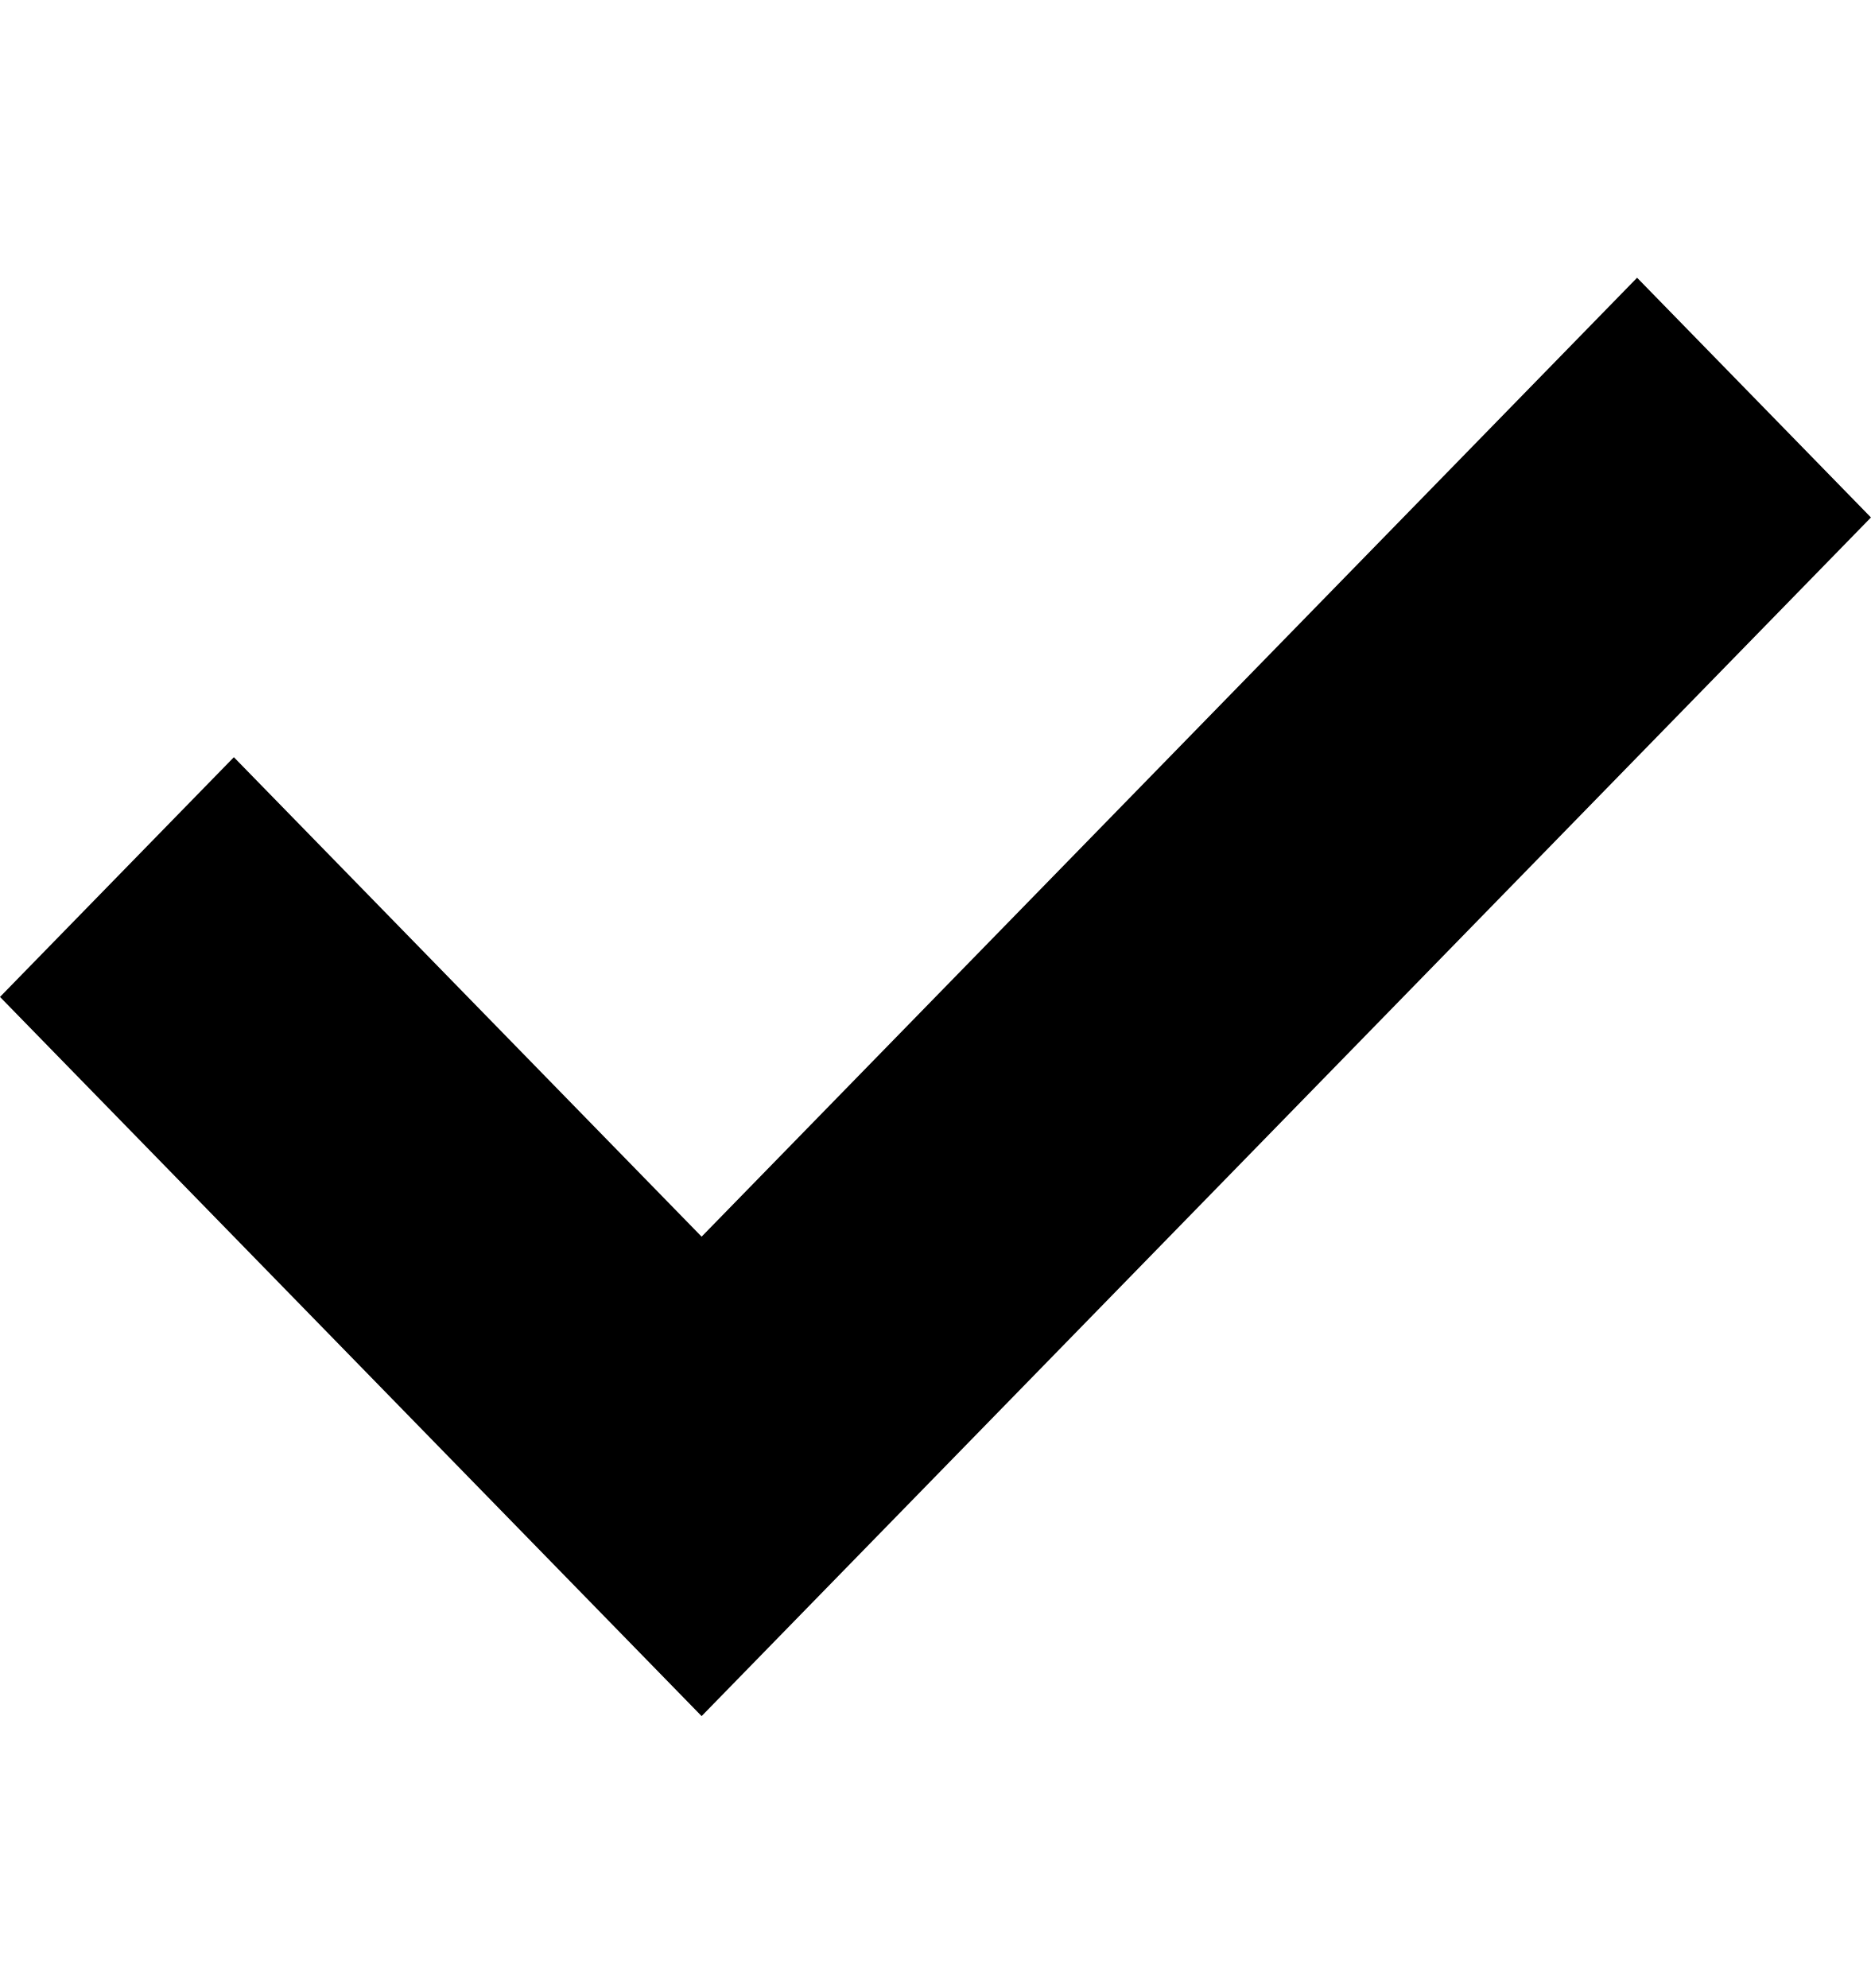
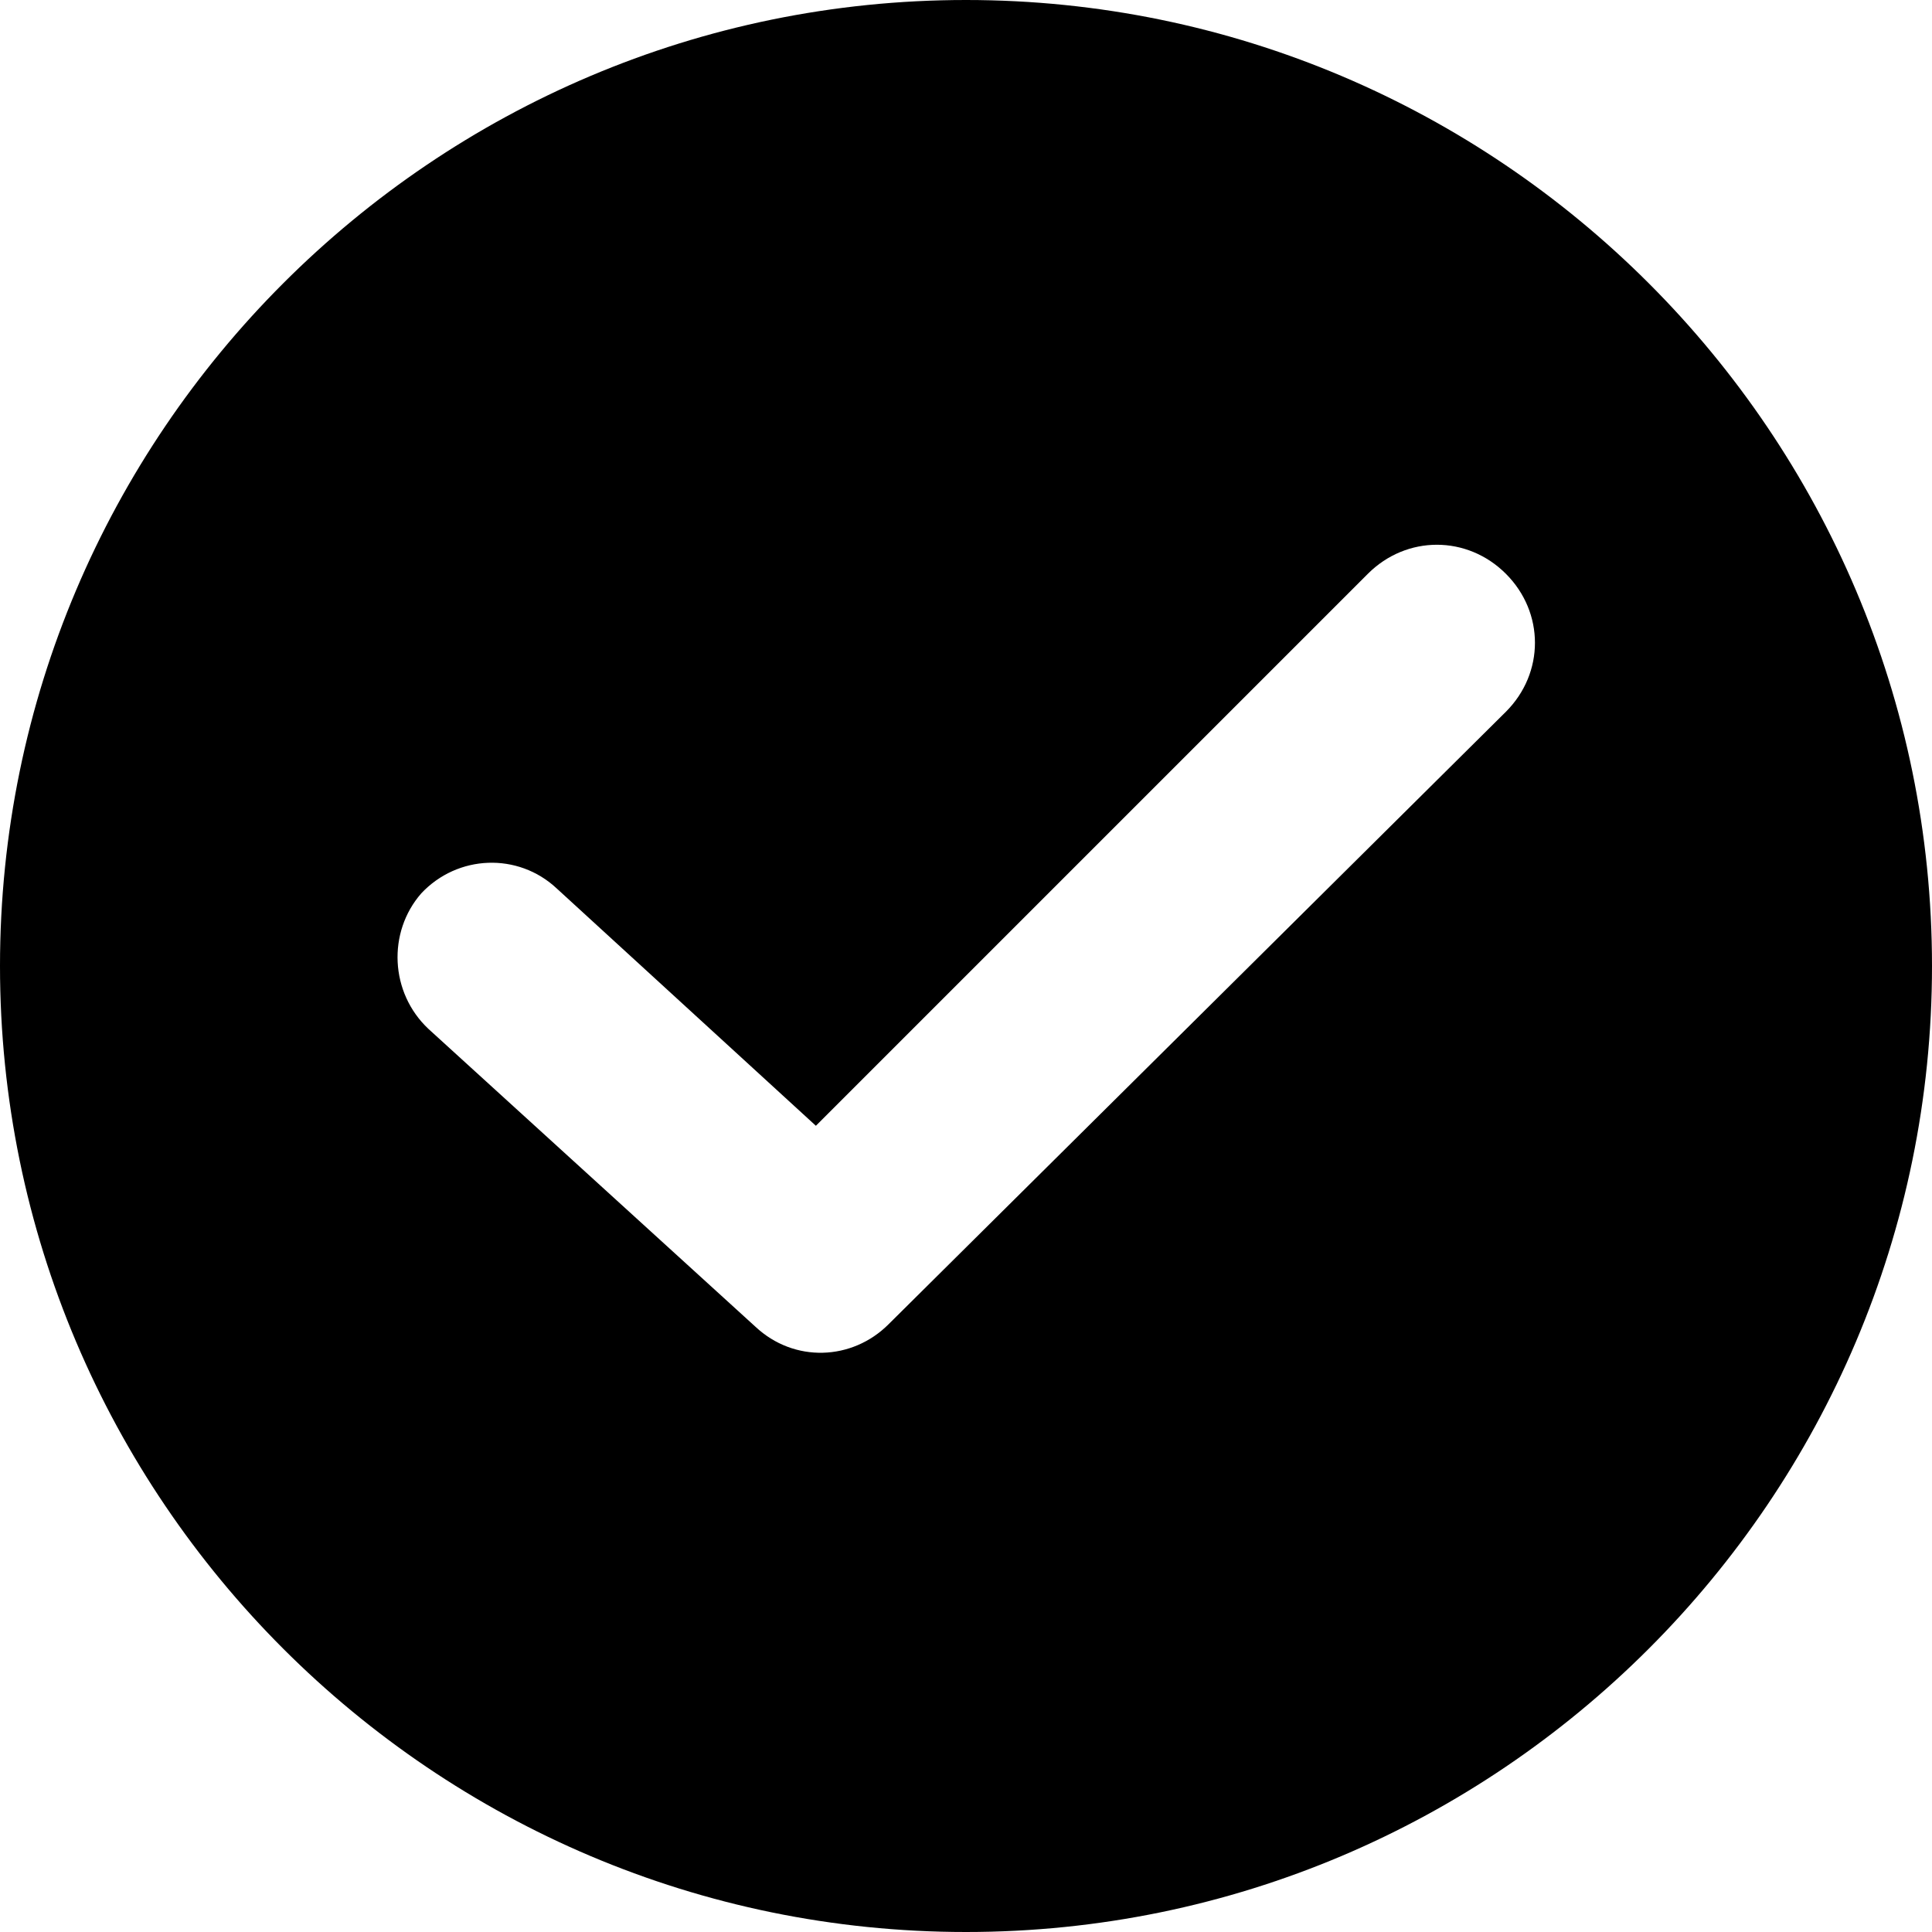
- <svg xmlns="http://www.w3.org/2000/svg" width="16" height="17" viewBox="0 0 16 17">
-   <g fill="none" fill-rule="evenodd">
-     <g fill="currentColor" fill-rule="nonzero">
-       <g>
-         <g>
-           <g>
-             <path d="M0 8.2l2-2.05 4 4.1 8-8.2 2 2.05L6 14.35 0 8.2z" transform="translate(-1188 -292) translate(30 180) translate(0 99) translate(1158 13.325)" />
-           </g>
-         </g>
-       </g>
-     </g>
-   </g>
+ <svg xmlns="http://www.w3.org/2000/svg" width="100%" height="100%" viewBox="0 0 20 20" fill="currentColor">
+   <path d="M10 0C4.486 0 0 4.486 0 10C0 15.514 4.486 20 10 20C15.514 20 20 15.514 20 10C20 4.486 15.514 0 10 0ZM15.589 7.368L9.198 13.709C8.822 14.085 8.221 14.11 7.82 13.734L4.436 10.652C4.035 10.276 4.01 9.649 4.361 9.248C4.737 8.847 5.363 8.822 5.764 9.198L8.446 11.654L14.16 5.94C14.561 5.539 15.188 5.539 15.589 5.94C15.99 6.341 15.99 6.967 15.589 7.368Z" fill="currentColor" />
</svg>
